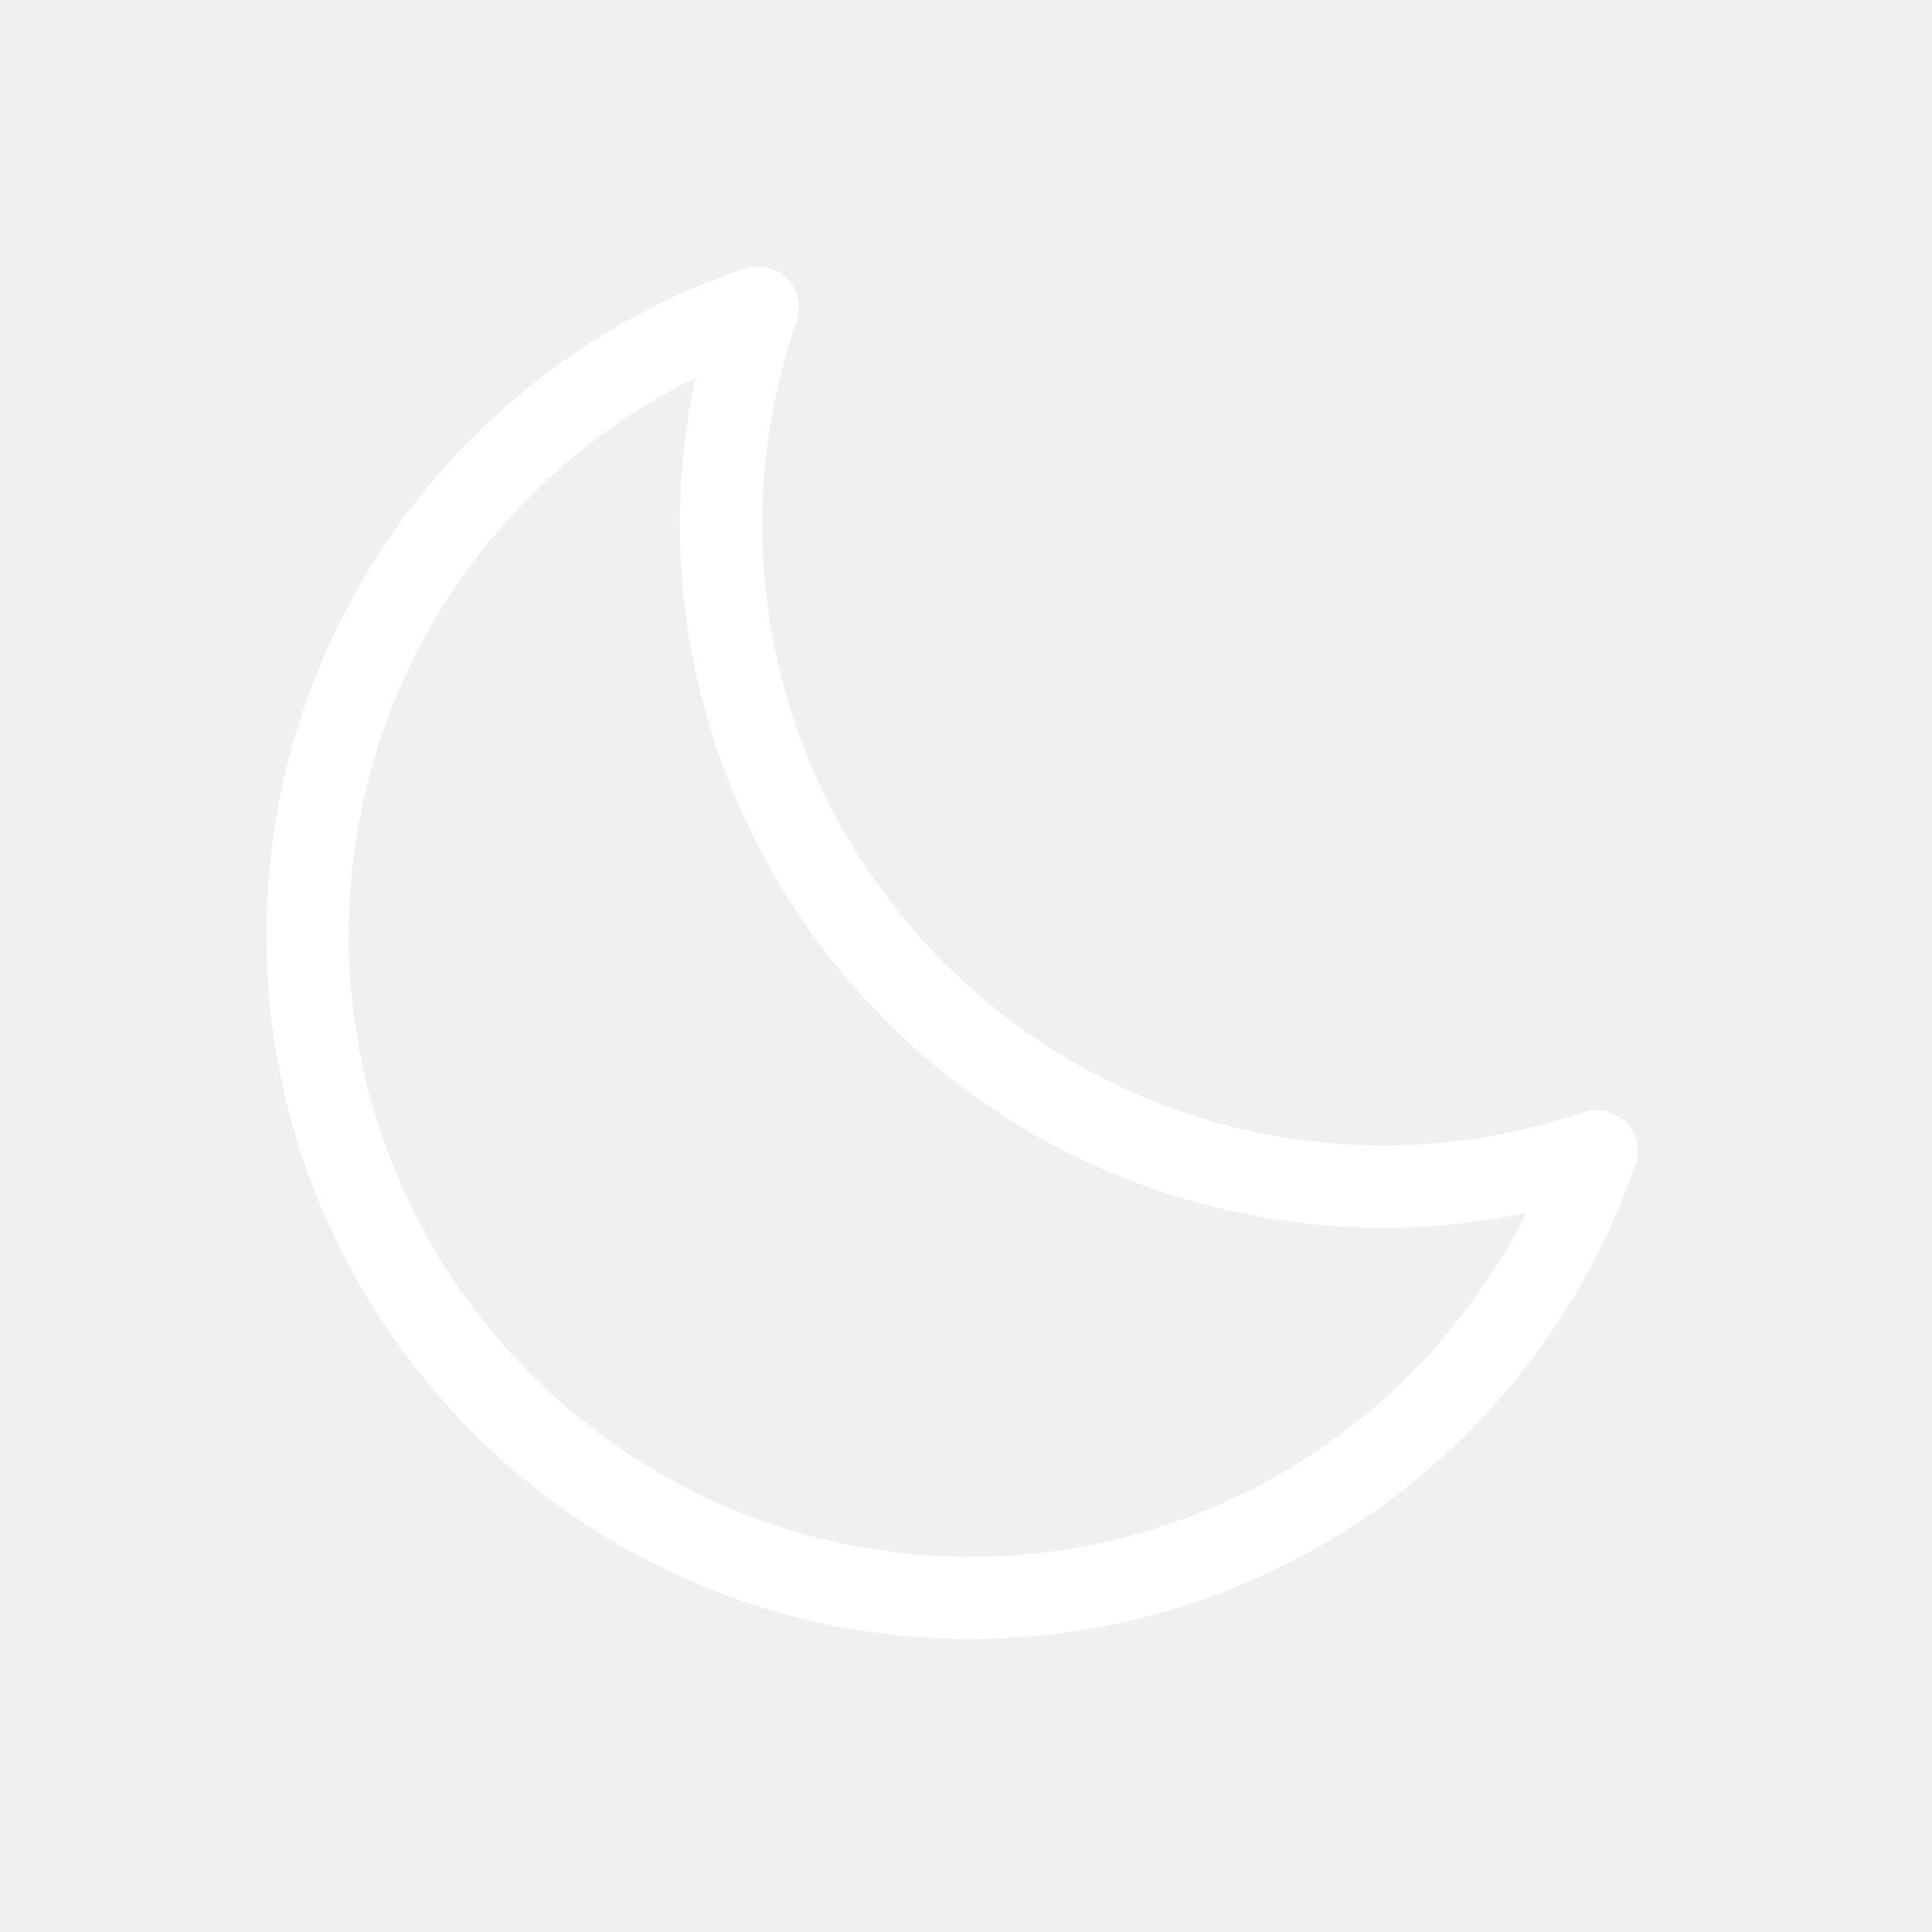
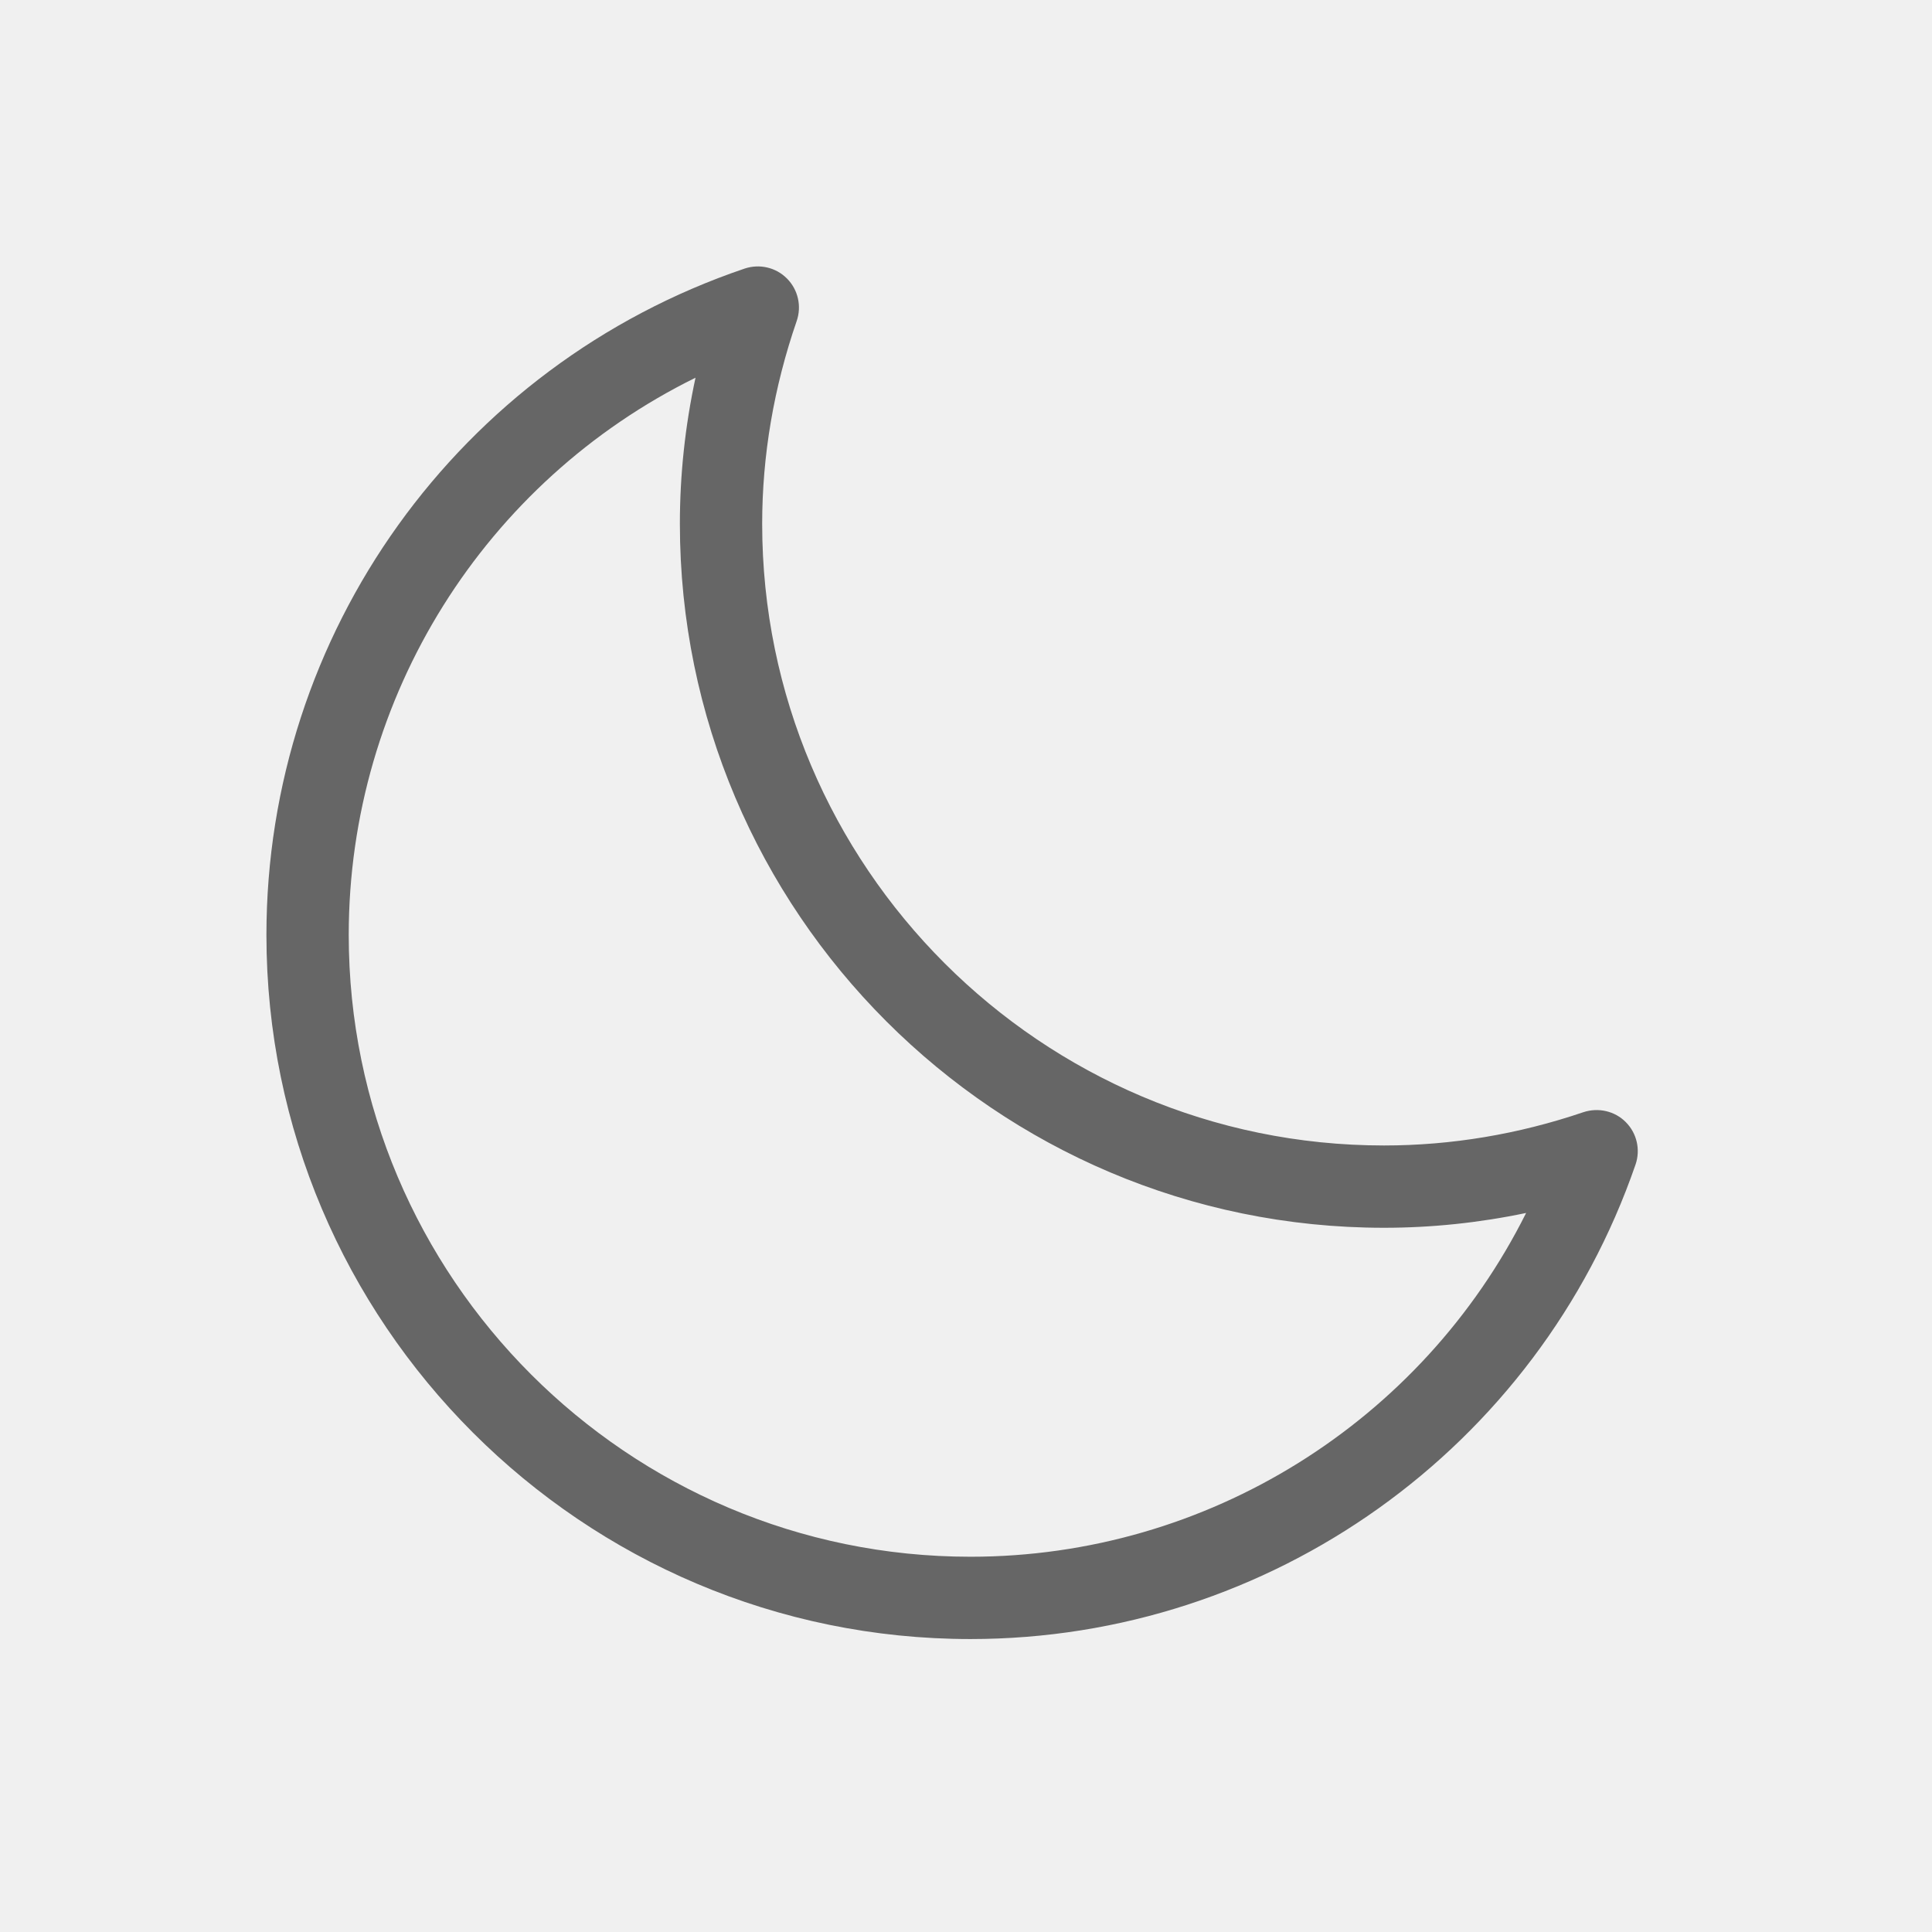
<svg xmlns="http://www.w3.org/2000/svg" t="1498380340996" class="icon" style="" viewBox="0 0 1024 1024" version="1.1" p-id="4405" width="32" height="32">
  <defs>
    <style type="text/css" />
  </defs>
-   <path d="M861.718 594.76c-5.845-5.912-14.548-7.873-22.487-5.278-34.483 11.712-70.058 17.645-105.697 17.645-181.708 0-329.566-147.834-329.566-329.521 0-36.162 6.172-72.325 18.3-107.485 2.706-7.873 0.72-16.599-5.149-22.487-5.846-5.912-14.547-7.917-22.465-5.279-151.609 51.409-253.445 193.312-253.445 353.187 0 205.766 167.4 373.188 373.167 373.188 158.915 0 300.556-101.050 352.489-251.482 2.706-7.874 0.72-16.599-5.149-22.487v0zM514.378 825.106c-181.708 0-329.543-147.879-329.543-329.566 0-126.548 72.346-240.424 183.802-295.344-5.518 25.606-8.288 51.475-8.288 77.407 0 205.723 167.4 373.144 373.188 373.144 25.257 0 50.449-2.638 75.336-7.852-55.205 110.516-168.752 182.211-294.493 182.211v0z" p-id="4406" fill="#ffffff" />
+   <path d="M861.718 594.76c-5.845-5.912-14.548-7.873-22.487-5.278-34.483 11.712-70.058 17.645-105.697 17.645-181.708 0-329.566-147.834-329.566-329.521 0-36.162 6.172-72.325 18.3-107.485 2.706-7.873 0.72-16.599-5.149-22.487-5.846-5.912-14.547-7.917-22.465-5.279-151.609 51.409-253.445 193.312-253.445 353.187 0 205.766 167.4 373.188 373.167 373.188 158.915 0 300.556-101.050 352.489-251.482 2.706-7.874 0.72-16.599-5.149-22.487v0zM514.378 825.106c-181.708 0-329.543-147.879-329.543-329.566 0-126.548 72.346-240.424 183.802-295.344-5.518 25.606-8.288 51.475-8.288 77.407 0 205.723 167.4 373.144 373.188 373.144 25.257 0 50.449-2.638 75.336-7.852-55.205 110.516-168.752 182.211-294.493 182.211v0z" p-id="4406" fill="#666666" />
</svg>
